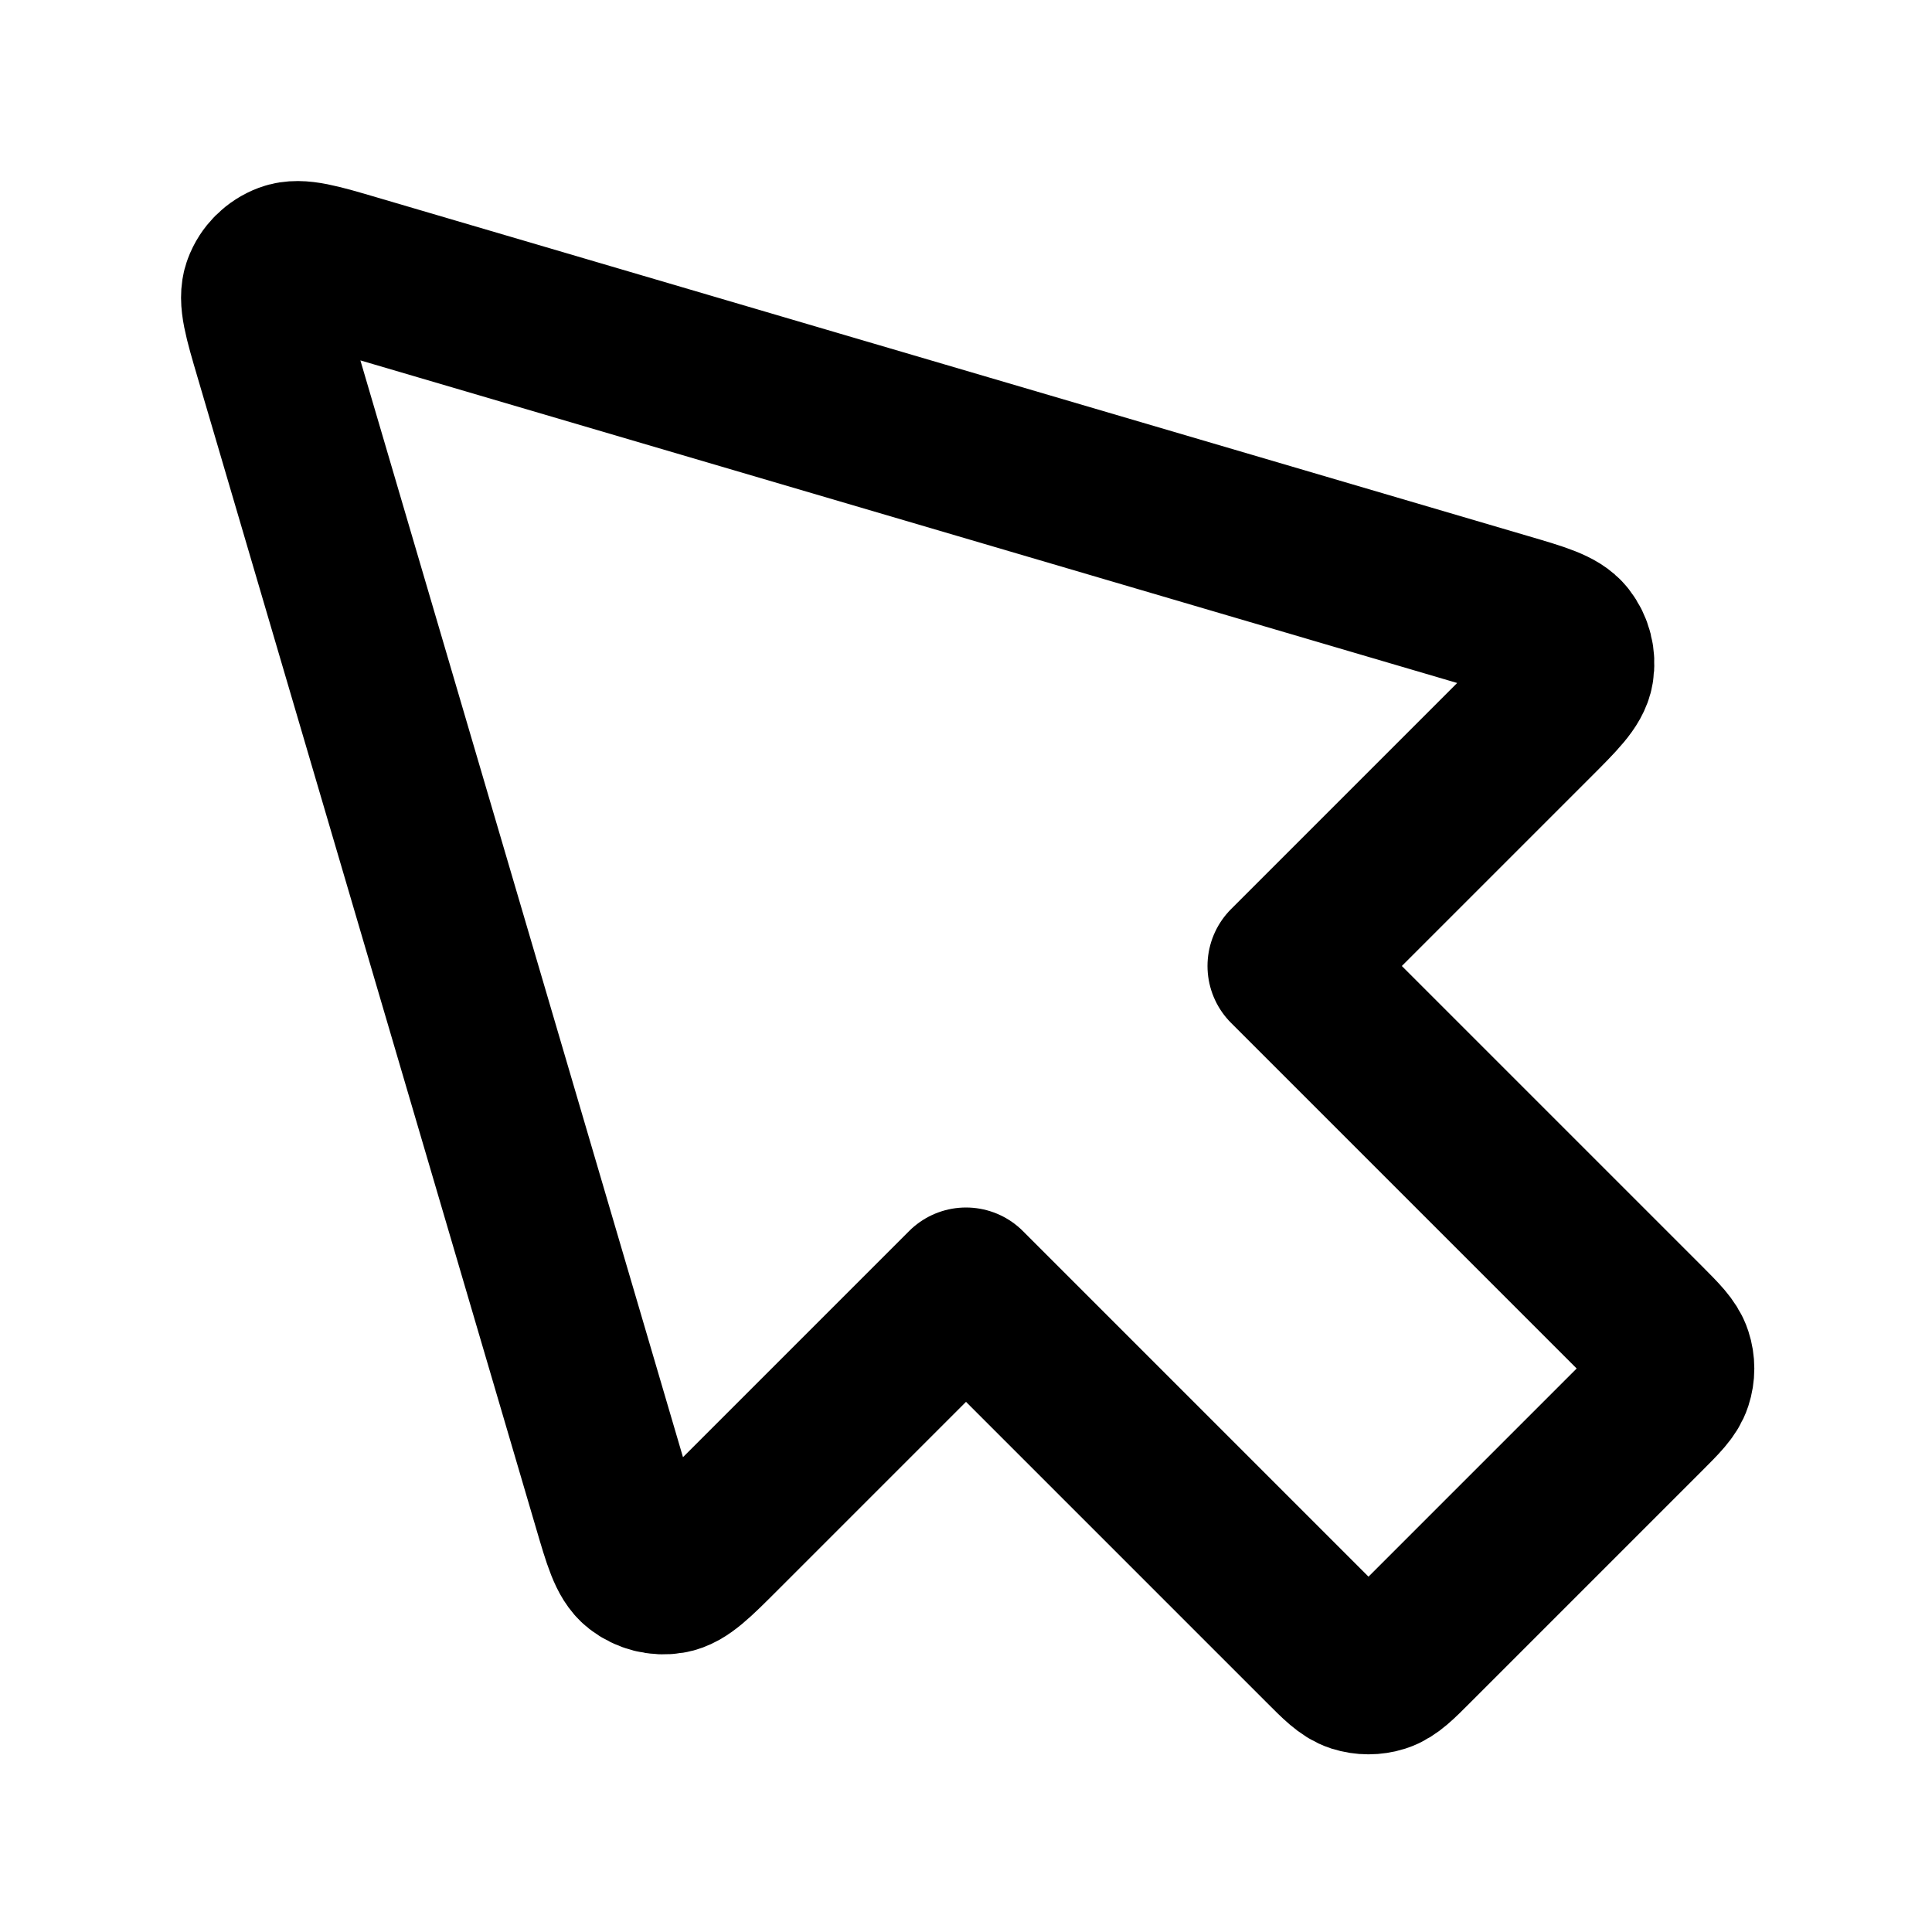
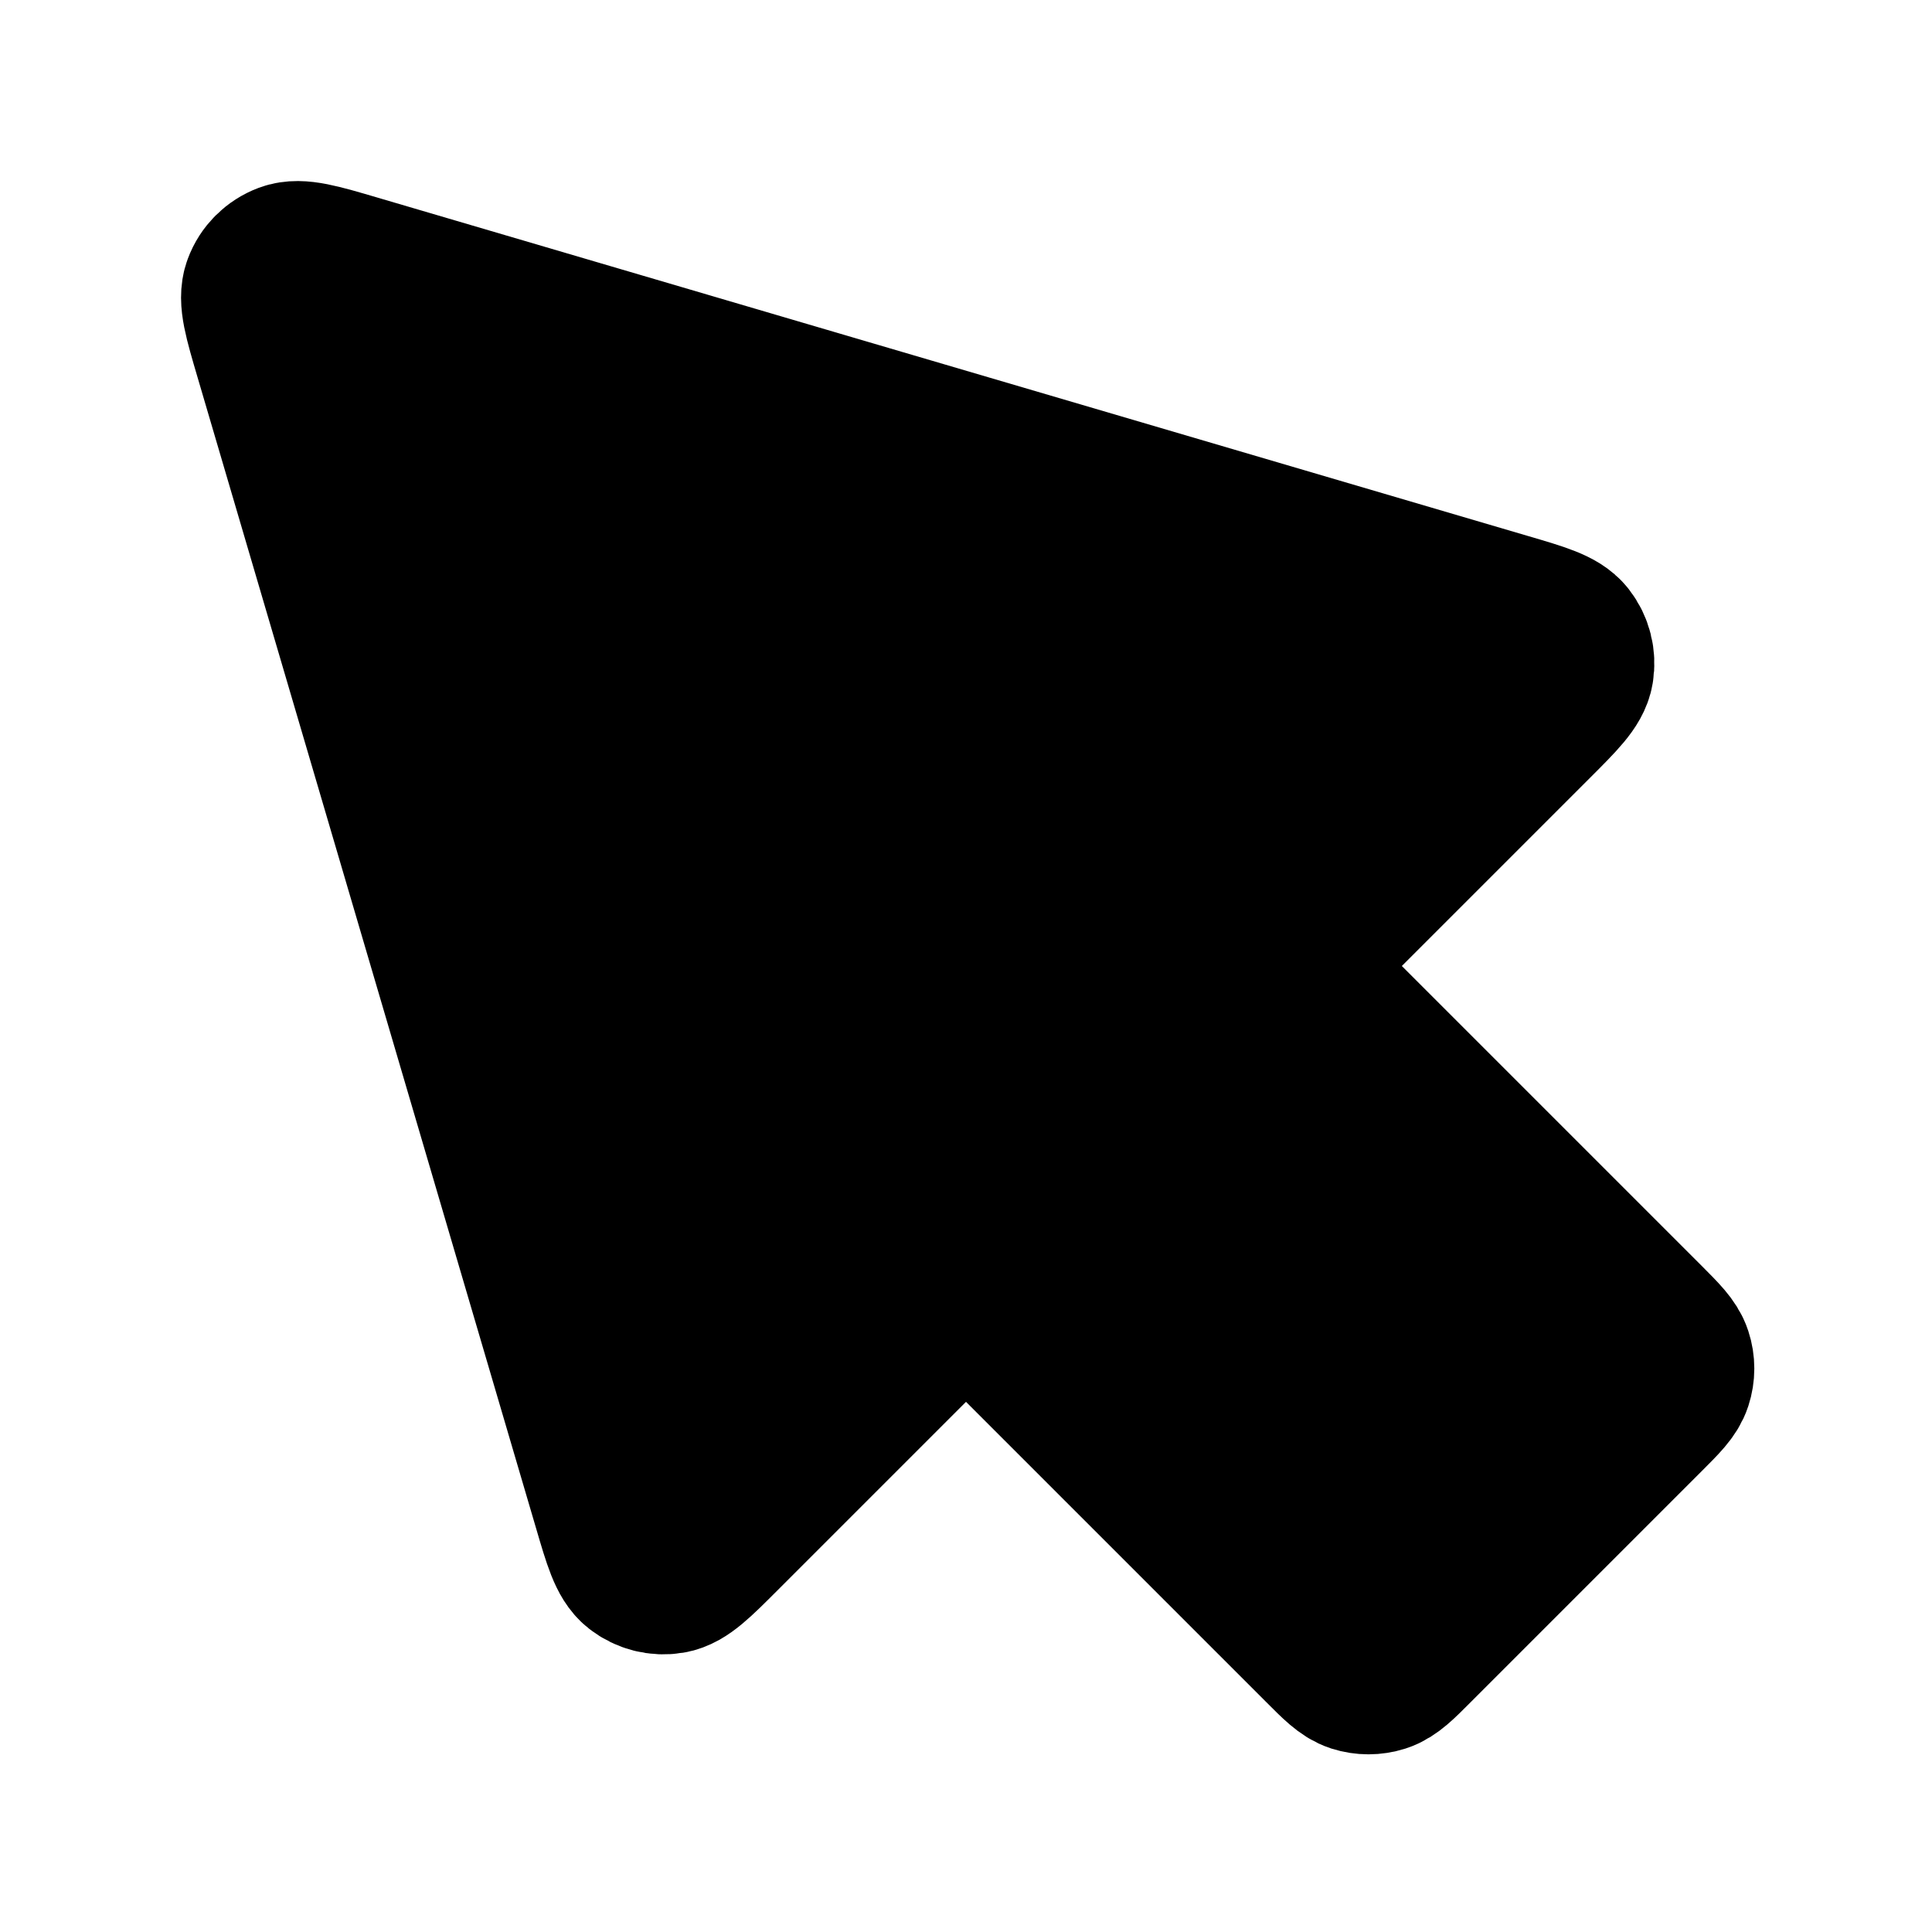
- <svg xmlns="http://www.w3.org/2000/svg" width="800px" height="800px" viewBox="0 0 24 24" fill="none">
+ <svg xmlns="http://www.w3.org/2000/svg" width="800px" height="800px" viewBox="0 0 24 24" fill="black">
  <path d="M4.407 3.414C3.949 3.279 3.72 3.212 3.564 3.27C3.428 3.321 3.32 3.428 3.27 3.564C3.212 3.72 3.279 3.949 3.414 4.407L7.62 18.707C7.745 19.133 7.808 19.346 7.934 19.445C8.044 19.531 8.186 19.567 8.324 19.544C8.482 19.518 8.639 19.361 8.953 19.047L12 16L16.434 20.434C16.632 20.633 16.731 20.732 16.845 20.769C16.946 20.801 17.054 20.801 17.154 20.769C17.269 20.732 17.368 20.633 17.566 20.434L20.434 17.566C20.632 17.368 20.731 17.269 20.768 17.155C20.801 17.054 20.801 16.946 20.768 16.846C20.731 16.732 20.632 16.633 20.434 16.434L16 12L19.047 8.953C19.361 8.639 19.518 8.482 19.544 8.324C19.567 8.186 19.531 8.044 19.445 7.934C19.346 7.808 19.133 7.745 18.707 7.62L4.407 3.414Z" stroke="#000000" stroke-width="2" stroke-linecap="round" stroke-linejoin="round" />
</svg>
